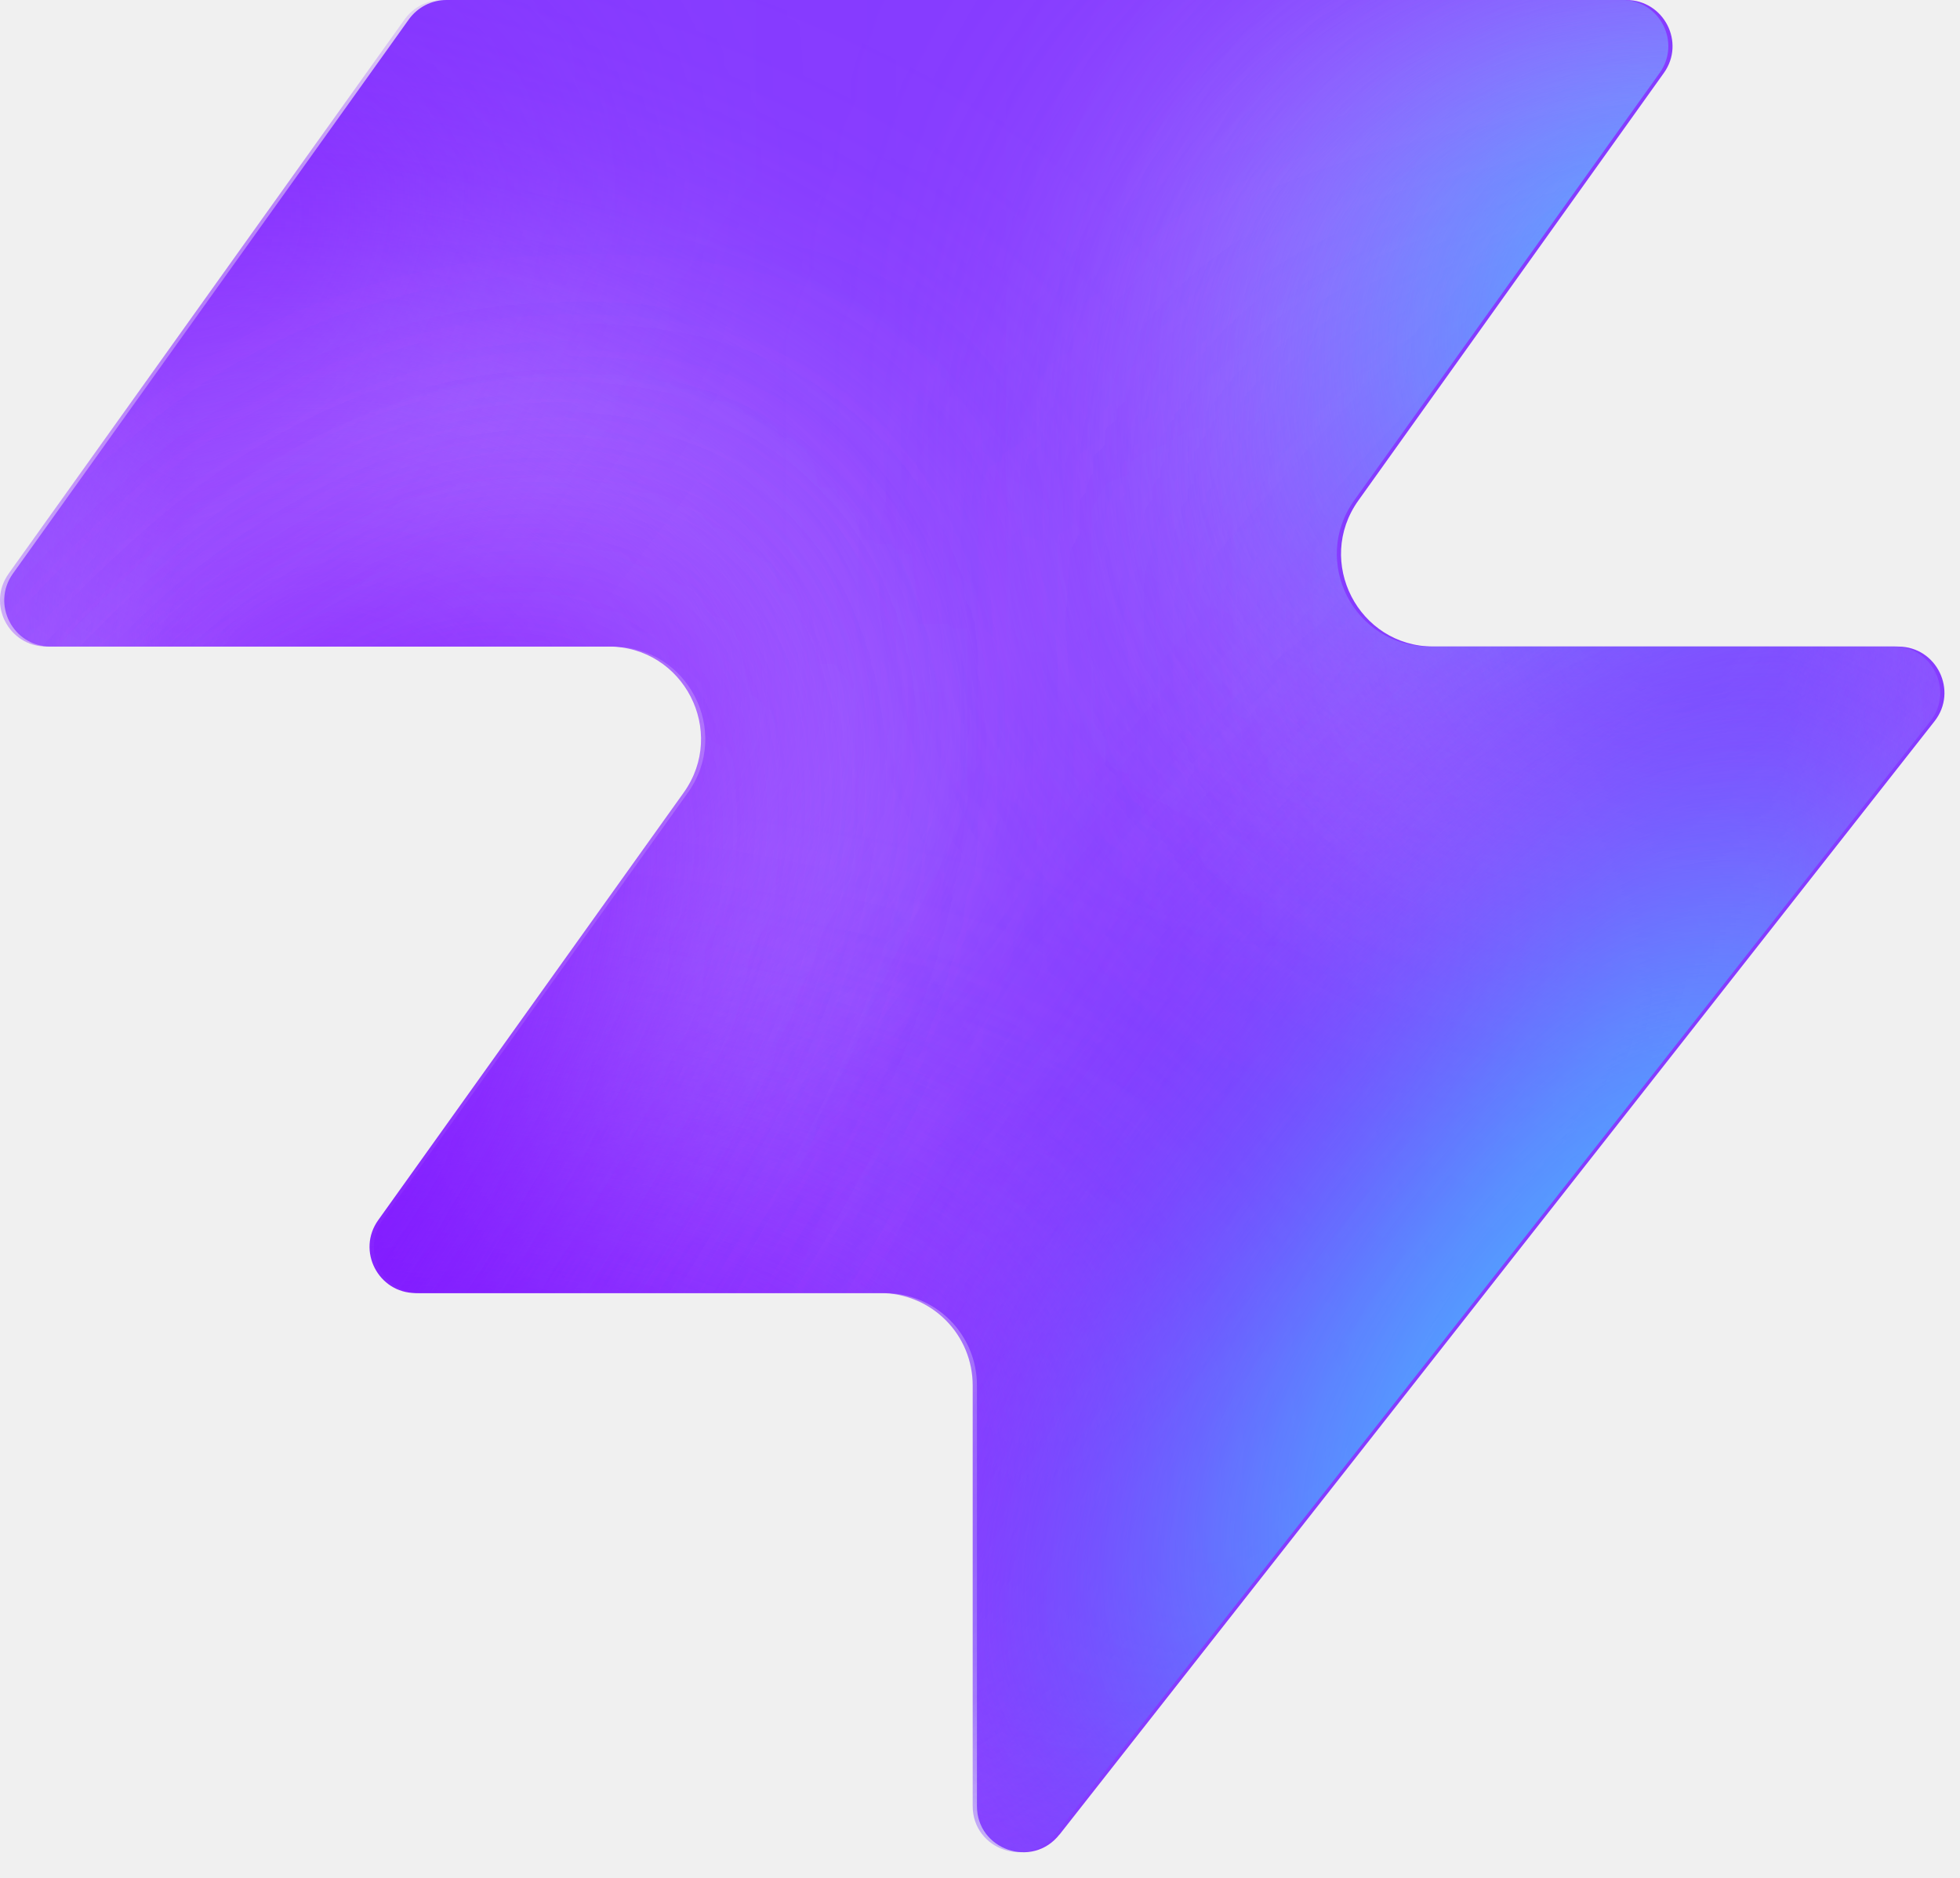
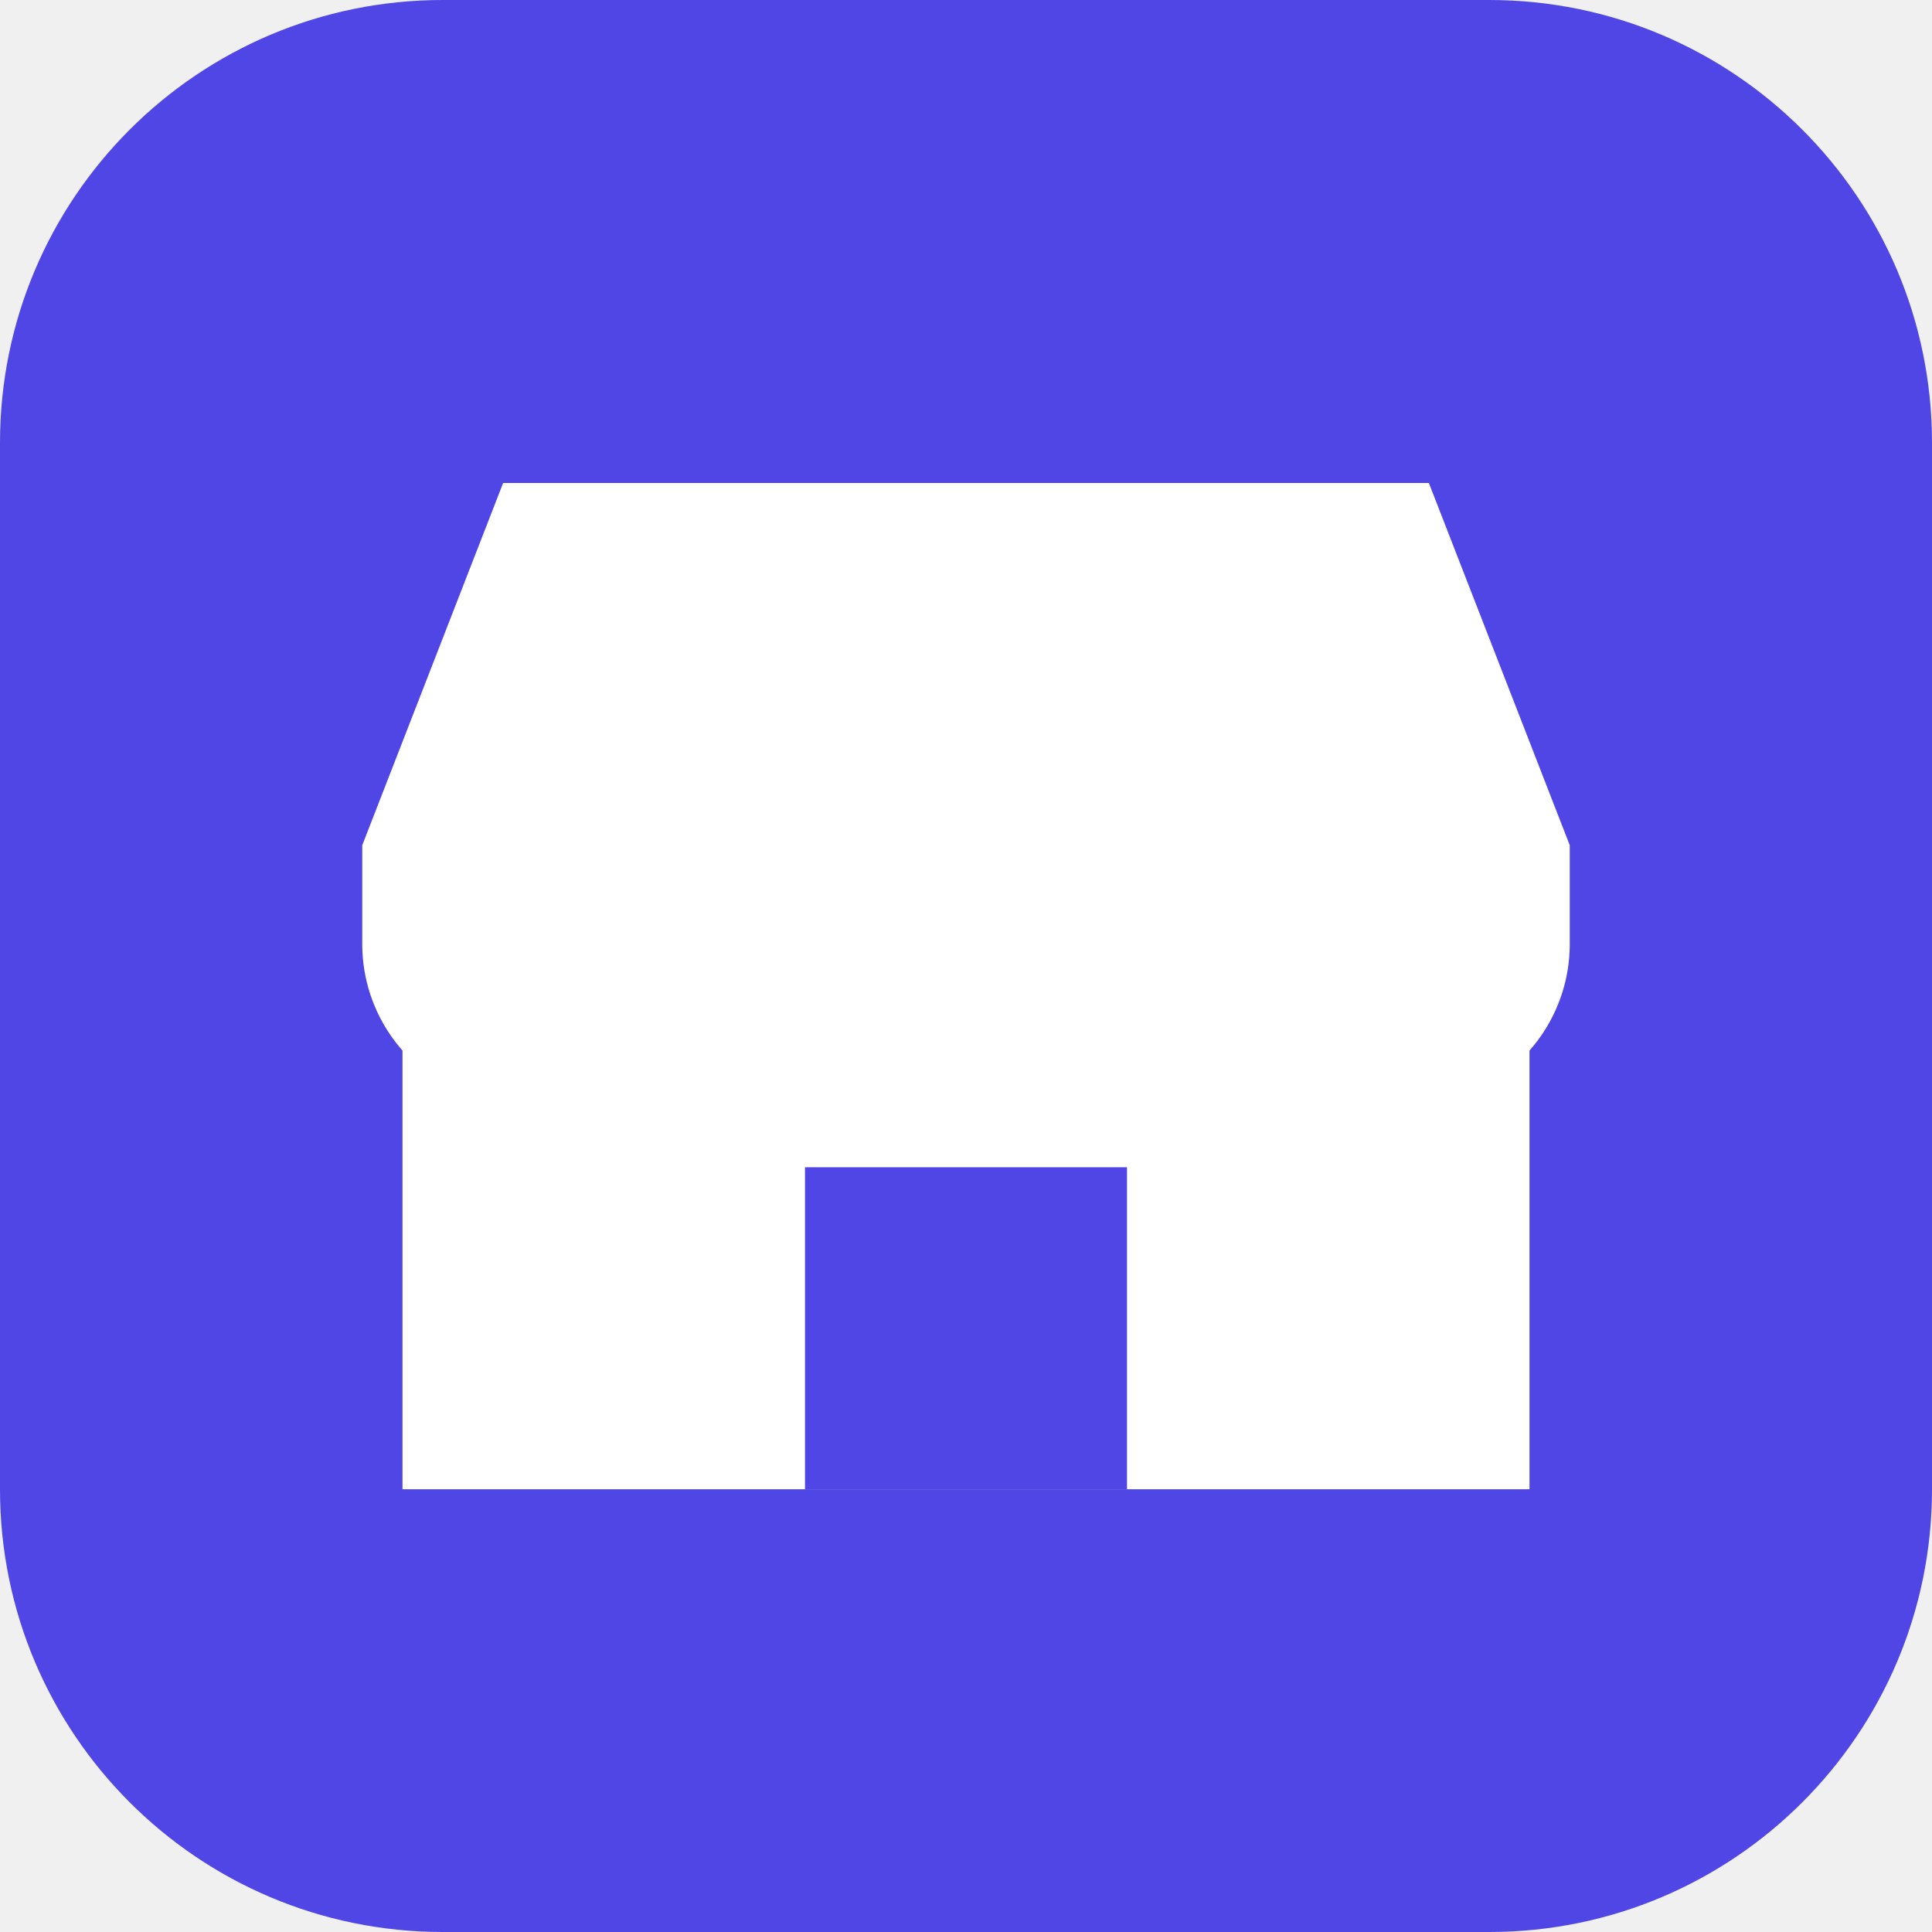
- <svg xmlns="http://www.w3.org/2000/svg" width="48" height="46" fill="none" viewBox="0 0 48 46">
-   <path fill="#863bff" d="M25.946 44.938c-.664.845-2.021.375-2.021-.698V33.937a2.26 2.26 0 0 0-2.262-2.262H10.287c-.92 0-1.456-1.04-.92-1.788l7.48-10.471c1.07-1.497 0-3.578-1.842-3.578H1.237c-.92 0-1.456-1.04-.92-1.788L10.013.474c.214-.297.556-.474.92-.474h28.894c.92 0 1.456 1.04.92 1.788l-7.48 10.471c-1.07 1.498 0 3.579 1.842 3.579h11.377c.943 0 1.473 1.088.89 1.83L25.947 44.94z" style="fill:#863bff;fill:color(display-p3 .525 .23 1);fill-opacity:1" />
-   <mask id="a" width="48" height="46" x="0" y="0" maskUnits="userSpaceOnUse" style="mask-type:alpha">
-     <path fill="#000" d="M25.842 44.938c-.664.844-2.021.375-2.021-.698V33.937a2.26 2.26 0 0 0-2.262-2.262H10.183c-.92 0-1.456-1.04-.92-1.788l7.48-10.471c1.07-1.498 0-3.579-1.842-3.579H1.133c-.92 0-1.456-1.04-.92-1.787L9.91.473c.214-.297.556-.474.92-.474h28.894c.92 0 1.456 1.04.92 1.788l-7.48 10.471c-1.07 1.498 0 3.578 1.842 3.578h11.377c.943 0 1.473 1.088.89 1.832L25.843 44.94z" style="fill:#000;fill-opacity:1" />
-   </mask>
-   <g mask="url(#a)">
-     <g filter="url(#b)">
-       <ellipse cx="5.508" cy="14.704" fill="#ede6ff" rx="5.508" ry="14.704" style="fill:#ede6ff;fill:color(display-p3 .927 .903 1);fill-opacity:1" transform="matrix(.00324 1 1 -.00324 -4.47 31.516)" />
-     </g>
-     <g filter="url(#c)">
-       <ellipse cx="10.399" cy="29.851" fill="#ede6ff" rx="10.399" ry="29.851" style="fill:#ede6ff;fill:color(display-p3 .927 .903 1);fill-opacity:1" transform="matrix(.00324 1 1 -.00324 -39.328 7.883)" />
-     </g>
-     <g filter="url(#d)">
-       <ellipse cx="5.508" cy="30.487" fill="#7e14ff" rx="5.508" ry="30.487" style="fill:#7e14ff;fill:color(display-p3 .492 .077 1);fill-opacity:1" transform="rotate(89.814 -25.913 -14.639)scale(1 -1)" />
-     </g>
-     <g filter="url(#e)">
-       <ellipse cx="5.508" cy="30.599" fill="#7e14ff" rx="5.508" ry="30.599" style="fill:#7e14ff;fill:color(display-p3 .492 .077 1);fill-opacity:1" transform="rotate(89.814 -32.644 -3.334)scale(1 -1)" />
-     </g>
-     <g filter="url(#f)">
-       <ellipse cx="5.508" cy="30.599" fill="#7e14ff" rx="5.508" ry="30.599" style="fill:#7e14ff;fill:color(display-p3 .492 .077 1);fill-opacity:1" transform="matrix(.00324 1 1 -.00324 -34.34 30.47)" />
-     </g>
-     <g filter="url(#g)">
-       <ellipse cx="14.072" cy="22.078" fill="#ede6ff" rx="14.072" ry="22.078" style="fill:#ede6ff;fill:color(display-p3 .927 .903 1);fill-opacity:1" transform="rotate(93.35 24.506 48.493)scale(-1 1)" />
-     </g>
-     <g filter="url(#h)">
-       <ellipse cx="3.47" cy="21.501" fill="#7e14ff" rx="3.47" ry="21.501" style="fill:#7e14ff;fill:color(display-p3 .492 .077 1);fill-opacity:1" transform="rotate(89.009 28.708 47.59)scale(-1 1)" />
-     </g>
-     <g filter="url(#i)">
-       <ellipse cx="3.47" cy="21.501" fill="#7e14ff" rx="3.47" ry="21.501" style="fill:#7e14ff;fill:color(display-p3 .492 .077 1);fill-opacity:1" transform="rotate(89.009 28.708 47.59)scale(-1 1)" />
-     </g>
-     <g filter="url(#j)">
-       <ellipse cx=".387" cy="8.972" fill="#7e14ff" rx="4.407" ry="29.108" style="fill:#7e14ff;fill:color(display-p3 .492 .077 1);fill-opacity:1" transform="rotate(39.51 .387 8.972)" />
-     </g>
-     <g filter="url(#k)">
-       <ellipse cx="47.523" cy="-6.092" fill="#7e14ff" rx="4.407" ry="29.108" style="fill:#7e14ff;fill:color(display-p3 .492 .077 1);fill-opacity:1" transform="rotate(37.892 47.523 -6.092)" />
-     </g>
-     <g filter="url(#l)">
-       <ellipse cx="41.412" cy="6.333" fill="#47bfff" rx="5.971" ry="9.665" style="fill:#47bfff;fill:color(display-p3 .28 .748 1);fill-opacity:1" transform="rotate(37.892 41.412 6.333)" />
-     </g>
-     <g filter="url(#m)">
-       <ellipse cx="-1.879" cy="38.332" fill="#7e14ff" rx="4.407" ry="29.108" style="fill:#7e14ff;fill:color(display-p3 .492 .077 1);fill-opacity:1" transform="rotate(37.892 -1.88 38.332)" />
-     </g>
-     <g filter="url(#n)">
-       <ellipse cx="-1.879" cy="38.332" fill="#7e14ff" rx="4.407" ry="29.108" style="fill:#7e14ff;fill:color(display-p3 .492 .077 1);fill-opacity:1" transform="rotate(37.892 -1.88 38.332)" />
-     </g>
-     <g filter="url(#o)">
-       <ellipse cx="35.651" cy="29.907" fill="#7e14ff" rx="4.407" ry="29.108" style="fill:#7e14ff;fill:color(display-p3 .492 .077 1);fill-opacity:1" transform="rotate(37.892 35.651 29.907)" />
-     </g>
-     <g filter="url(#p)">
-       <ellipse cx="38.418" cy="32.4" fill="#47bfff" rx="5.971" ry="15.297" style="fill:#47bfff;fill:color(display-p3 .28 .748 1);fill-opacity:1" transform="rotate(37.892 38.418 32.4)" />
-     </g>
-   </g>
-   <defs>
-     <filter id="b" width="60.045" height="41.654" x="-19.77" y="16.149" color-interpolation-filters="sRGB" filterUnits="userSpaceOnUse">
-       <feFlood flood-opacity="0" result="BackgroundImageFix" />
-       <feBlend in="SourceGraphic" in2="BackgroundImageFix" result="shape" />
-       <feGaussianBlur result="effect1_foregroundBlur_2002_17158" stdDeviation="7.659" />
-     </filter>
-     <filter id="c" width="90.34" height="51.437" x="-54.613" y="-7.533" color-interpolation-filters="sRGB" filterUnits="userSpaceOnUse">
-       <feFlood flood-opacity="0" result="BackgroundImageFix" />
-       <feBlend in="SourceGraphic" in2="BackgroundImageFix" result="shape" />
-       <feGaussianBlur result="effect1_foregroundBlur_2002_17158" stdDeviation="7.659" />
-     </filter>
-     <filter id="d" width="79.355" height="29.4" x="-49.64" y="2.03" color-interpolation-filters="sRGB" filterUnits="userSpaceOnUse">
-       <feFlood flood-opacity="0" result="BackgroundImageFix" />
-       <feBlend in="SourceGraphic" in2="BackgroundImageFix" result="shape" />
-       <feGaussianBlur result="effect1_foregroundBlur_2002_17158" stdDeviation="4.596" />
-     </filter>
-     <filter id="e" width="79.579" height="29.4" x="-45.045" y="20.029" color-interpolation-filters="sRGB" filterUnits="userSpaceOnUse">
-       <feFlood flood-opacity="0" result="BackgroundImageFix" />
-       <feBlend in="SourceGraphic" in2="BackgroundImageFix" result="shape" />
-       <feGaussianBlur result="effect1_foregroundBlur_2002_17158" stdDeviation="4.596" />
-     </filter>
-     <filter id="f" width="79.579" height="29.4" x="-43.513" y="21.178" color-interpolation-filters="sRGB" filterUnits="userSpaceOnUse">
-       <feFlood flood-opacity="0" result="BackgroundImageFix" />
-       <feBlend in="SourceGraphic" in2="BackgroundImageFix" result="shape" />
-       <feGaussianBlur result="effect1_foregroundBlur_2002_17158" stdDeviation="4.596" />
-     </filter>
-     <filter id="g" width="74.749" height="58.852" x="15.756" y="-17.901" color-interpolation-filters="sRGB" filterUnits="userSpaceOnUse">
-       <feFlood flood-opacity="0" result="BackgroundImageFix" />
-       <feBlend in="SourceGraphic" in2="BackgroundImageFix" result="shape" />
-       <feGaussianBlur result="effect1_foregroundBlur_2002_17158" stdDeviation="7.659" />
-     </filter>
-     <filter id="h" width="61.377" height="25.362" x="23.548" y="2.284" color-interpolation-filters="sRGB" filterUnits="userSpaceOnUse">
-       <feFlood flood-opacity="0" result="BackgroundImageFix" />
-       <feBlend in="SourceGraphic" in2="BackgroundImageFix" result="shape" />
-       <feGaussianBlur result="effect1_foregroundBlur_2002_17158" stdDeviation="4.596" />
-     </filter>
-     <filter id="i" width="61.377" height="25.362" x="23.548" y="2.284" color-interpolation-filters="sRGB" filterUnits="userSpaceOnUse">
-       <feFlood flood-opacity="0" result="BackgroundImageFix" />
-       <feBlend in="SourceGraphic" in2="BackgroundImageFix" result="shape" />
-       <feGaussianBlur result="effect1_foregroundBlur_2002_17158" stdDeviation="4.596" />
-     </filter>
-     <filter id="j" width="56.045" height="63.649" x="-27.636" y="-22.853" color-interpolation-filters="sRGB" filterUnits="userSpaceOnUse">
-       <feFlood flood-opacity="0" result="BackgroundImageFix" />
-       <feBlend in="SourceGraphic" in2="BackgroundImageFix" result="shape" />
-       <feGaussianBlur result="effect1_foregroundBlur_2002_17158" stdDeviation="4.596" />
-     </filter>
-     <filter id="k" width="54.814" height="64.646" x="20.116" y="-38.415" color-interpolation-filters="sRGB" filterUnits="userSpaceOnUse">
-       <feFlood flood-opacity="0" result="BackgroundImageFix" />
-       <feBlend in="SourceGraphic" in2="BackgroundImageFix" result="shape" />
-       <feGaussianBlur result="effect1_foregroundBlur_2002_17158" stdDeviation="4.596" />
-     </filter>
-     <filter id="l" width="33.541" height="35.313" x="24.641" y="-11.323" color-interpolation-filters="sRGB" filterUnits="userSpaceOnUse">
-       <feFlood flood-opacity="0" result="BackgroundImageFix" />
-       <feBlend in="SourceGraphic" in2="BackgroundImageFix" result="shape" />
-       <feGaussianBlur result="effect1_foregroundBlur_2002_17158" stdDeviation="4.596" />
-     </filter>
-     <filter id="m" width="54.814" height="64.646" x="-29.286" y="6.009" color-interpolation-filters="sRGB" filterUnits="userSpaceOnUse">
-       <feFlood flood-opacity="0" result="BackgroundImageFix" />
-       <feBlend in="SourceGraphic" in2="BackgroundImageFix" result="shape" />
-       <feGaussianBlur result="effect1_foregroundBlur_2002_17158" stdDeviation="4.596" />
-     </filter>
-     <filter id="n" width="54.814" height="64.646" x="-29.286" y="6.009" color-interpolation-filters="sRGB" filterUnits="userSpaceOnUse">
-       <feFlood flood-opacity="0" result="BackgroundImageFix" />
-       <feBlend in="SourceGraphic" in2="BackgroundImageFix" result="shape" />
-       <feGaussianBlur result="effect1_foregroundBlur_2002_17158" stdDeviation="4.596" />
-     </filter>
-     <filter id="o" width="54.814" height="64.646" x="8.244" y="-2.416" color-interpolation-filters="sRGB" filterUnits="userSpaceOnUse">
-       <feFlood flood-opacity="0" result="BackgroundImageFix" />
-       <feBlend in="SourceGraphic" in2="BackgroundImageFix" result="shape" />
-       <feGaussianBlur result="effect1_foregroundBlur_2002_17158" stdDeviation="4.596" />
-     </filter>
-     <filter id="p" width="39.409" height="43.623" x="18.713" y="10.588" color-interpolation-filters="sRGB" filterUnits="userSpaceOnUse">
-       <feFlood flood-opacity="0" result="BackgroundImageFix" />
-       <feBlend in="SourceGraphic" in2="BackgroundImageFix" result="shape" />
-       <feGaussianBlur result="effect1_foregroundBlur_2002_17158" stdDeviation="4.596" />
-     </filter>
-   </defs>
+ <svg xmlns="http://www.w3.org/2000/svg" viewBox="0 0 48 48" role="img" aria-labelledby="title">
+   <rect width="48" height="48" rx="11" fill="#4f46e5" />
+   <path d="M9 21 12.5 12h23L39 21v2.5a4 4 0 0 1-7 2.6 4 4 0 0 1-8 0 4 4 0 0 1-8 0 4 4 0 0 1-7-2.6V21Z" fill="#fff" />
+   <path d="M10 25h28v12H10V25Z" fill="#fff" />
+   <path d="M20 29h8v8h-8v-8Z" fill="#4f46e5" />
</svg>
